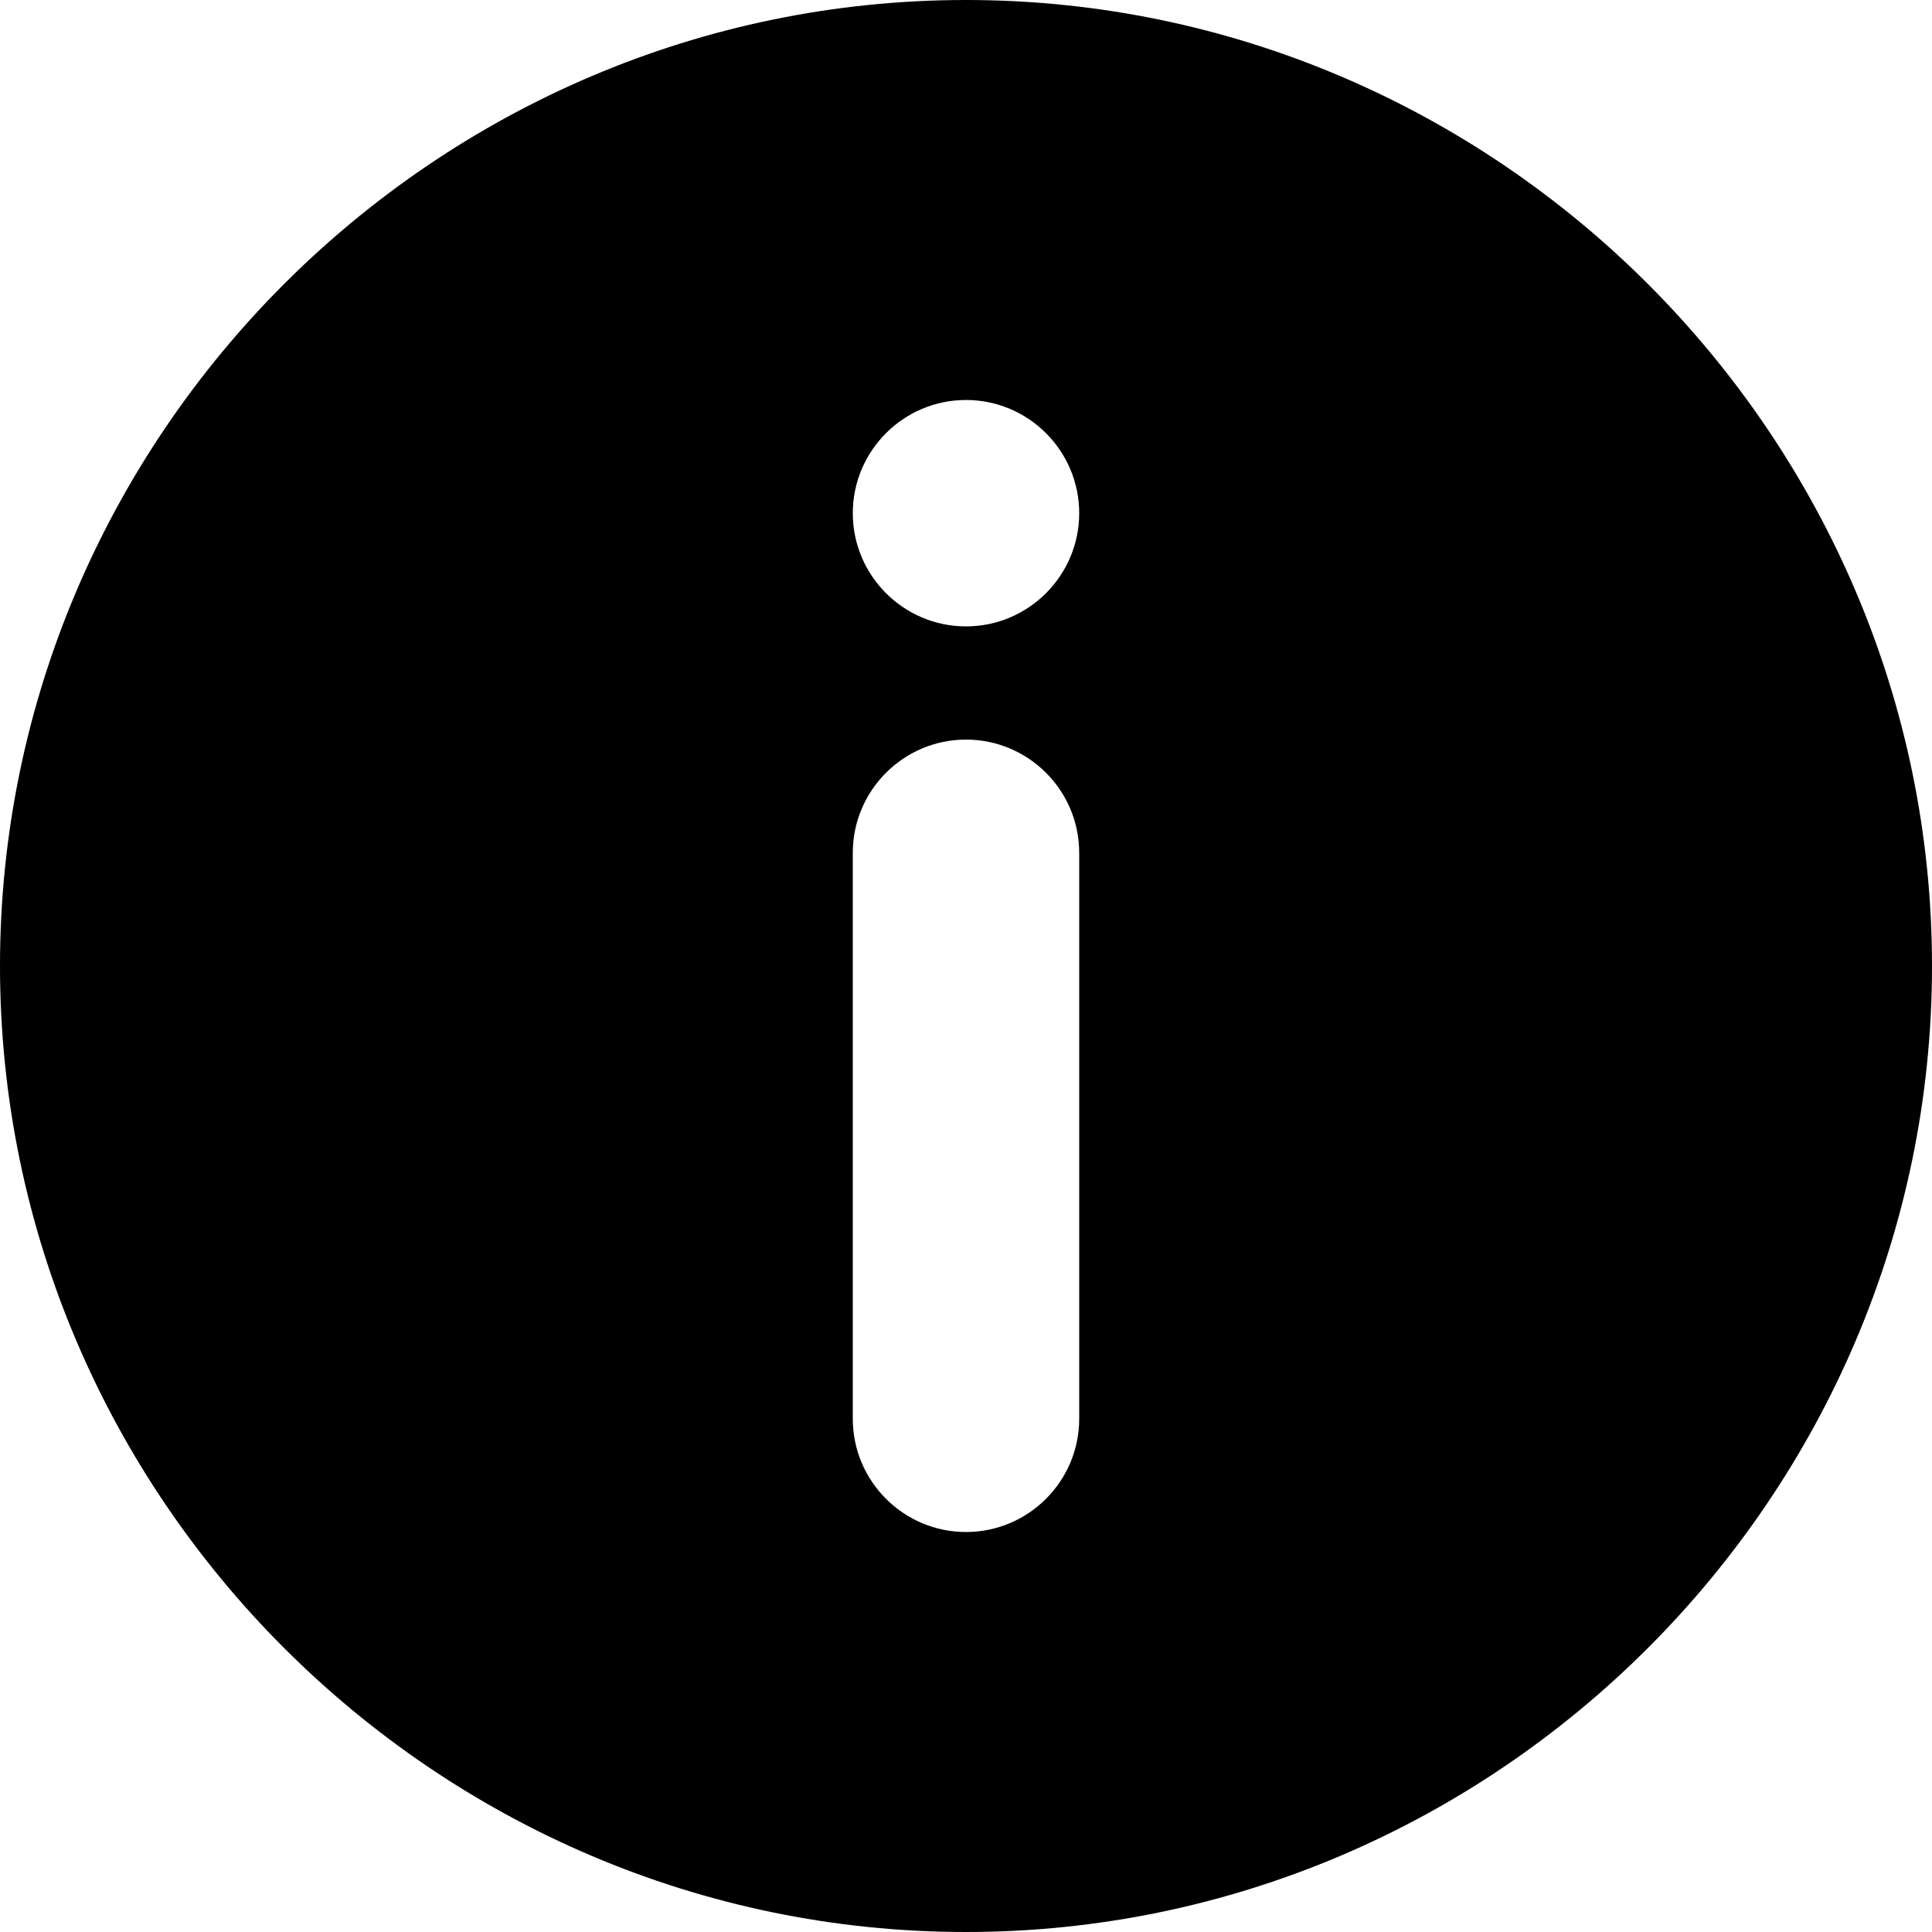
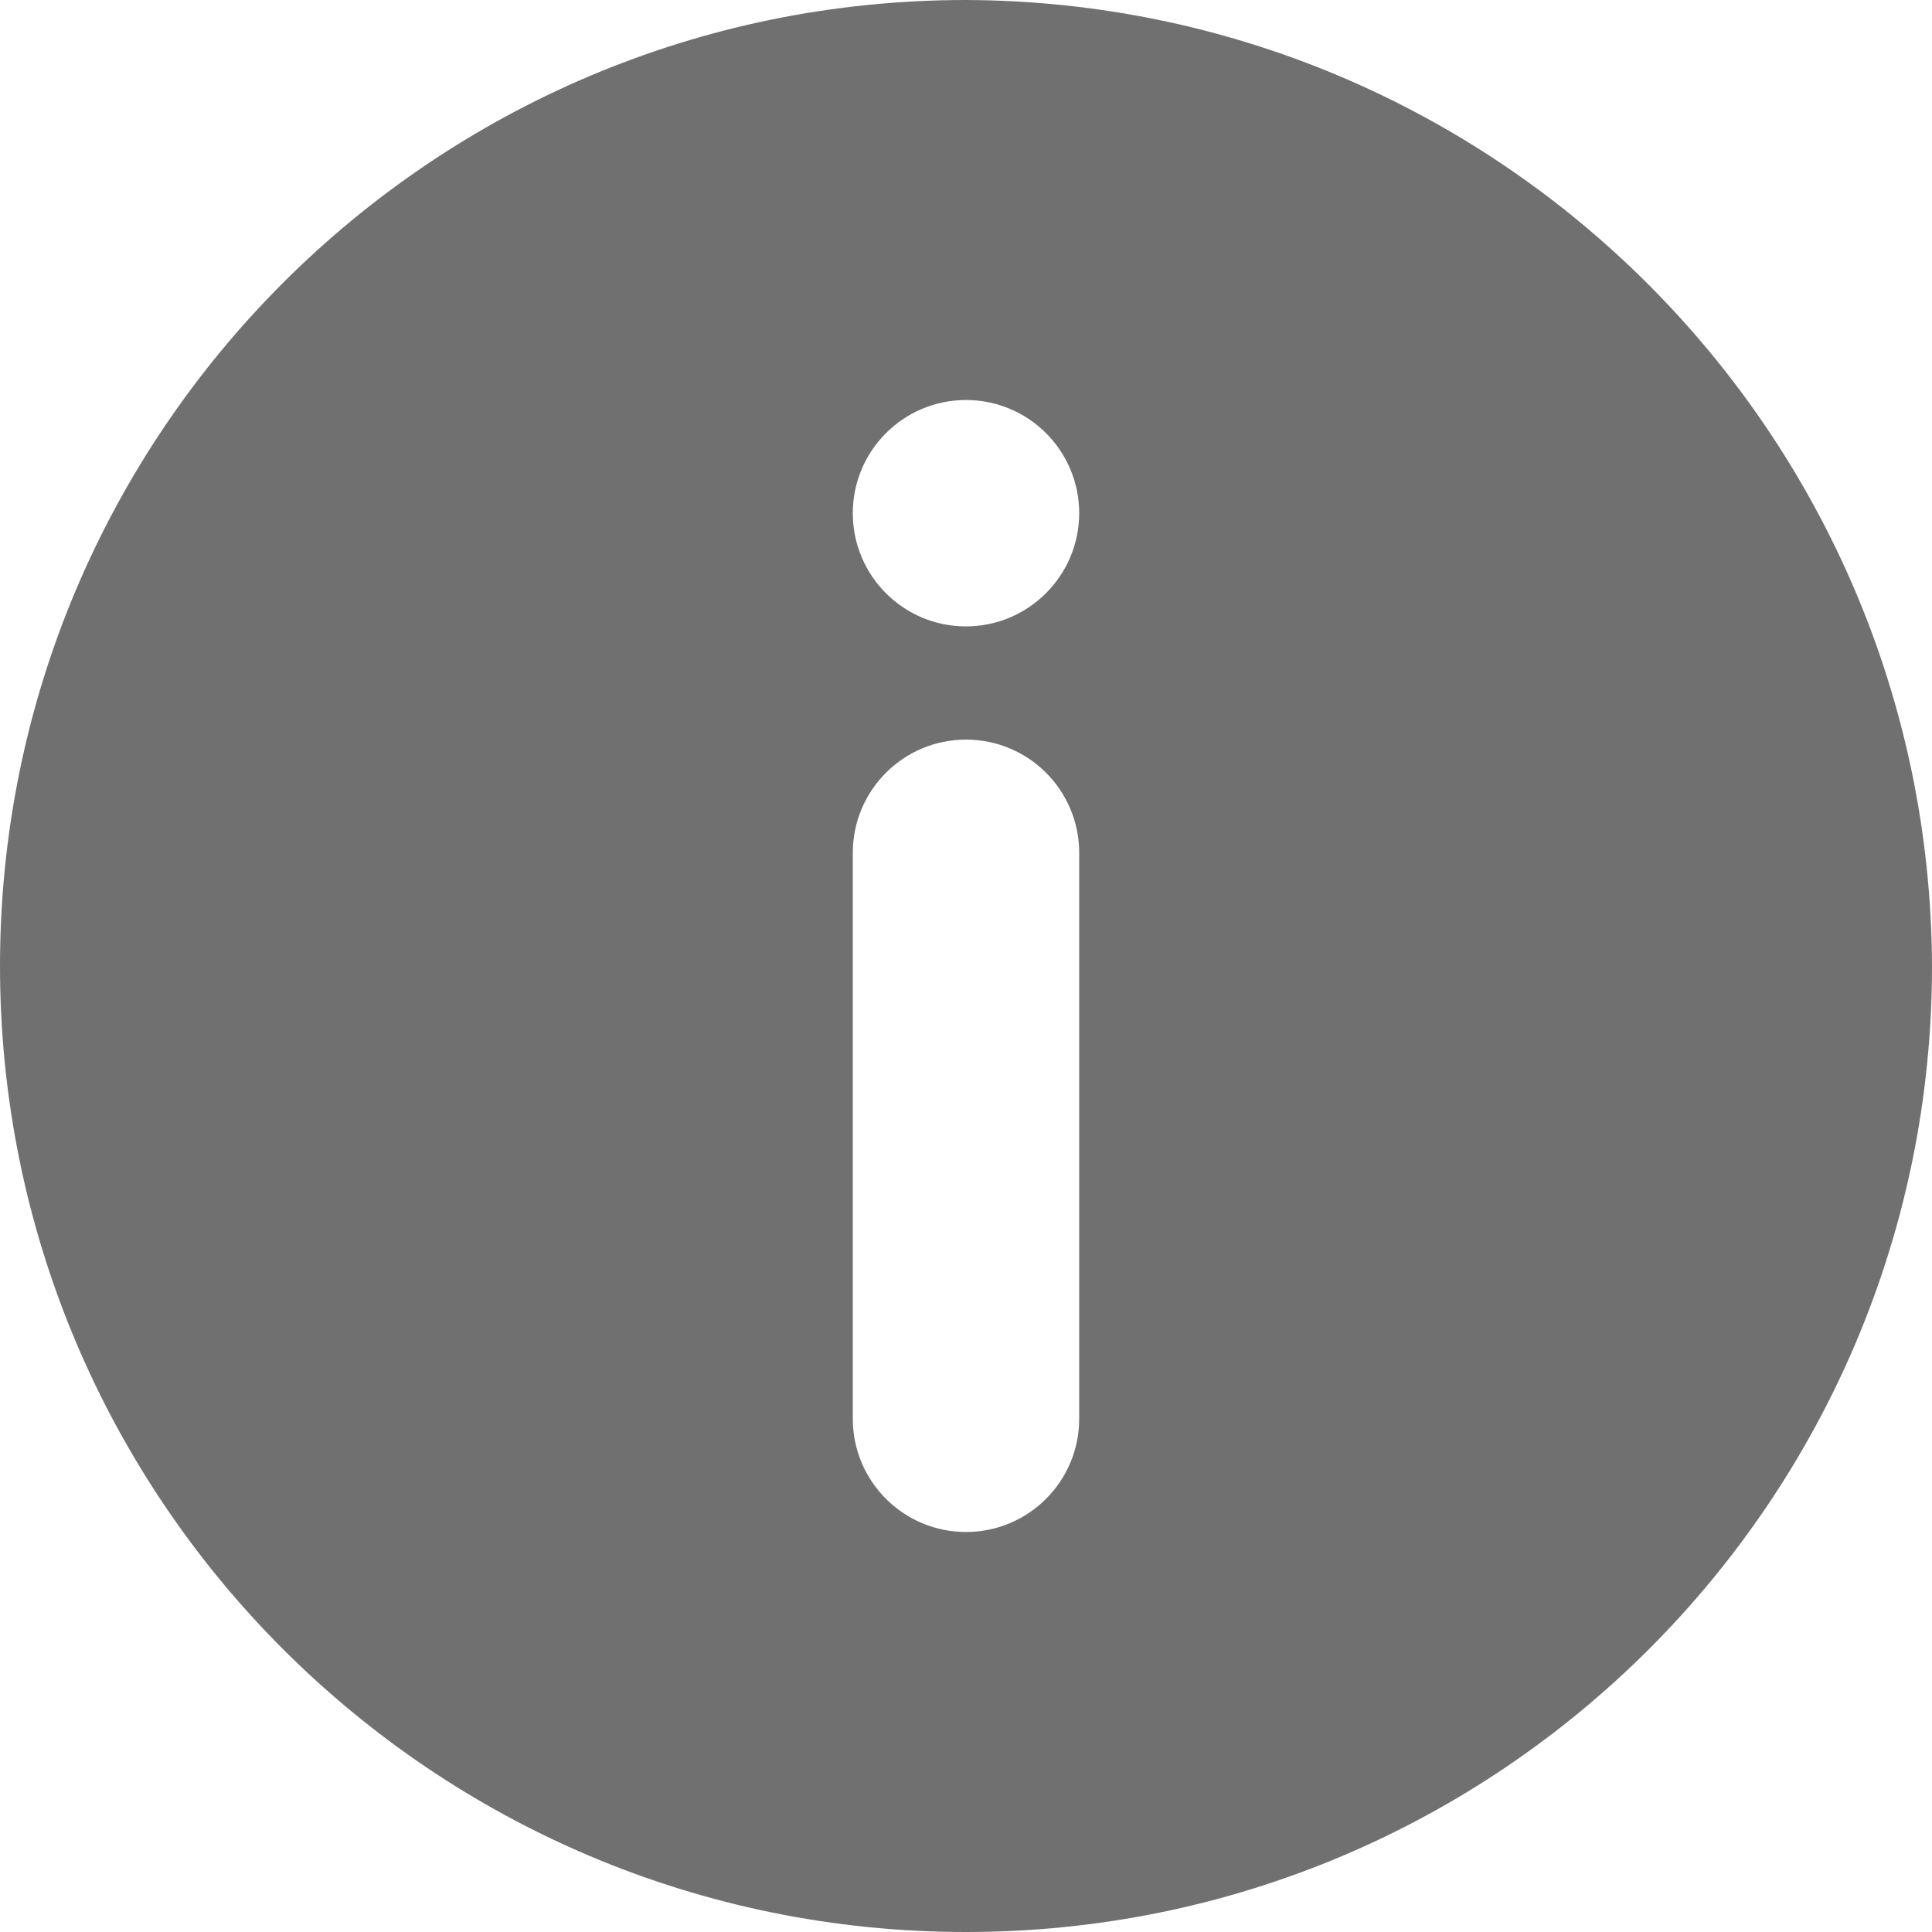
- <svg xmlns="http://www.w3.org/2000/svg" version="1.1" id="Capa_1" x="0px" y="0px" viewBox="0 0 512 512" style="enable-background:new 0 0 512 512;" xml:space="preserve">
-   <g>
-     <g>
-       <path d="M256,0C115.39,0,0,115.39,0,256s115.39,256,256,256s256-115.39,256-256S396.61,0,256,0z M286,376    c0,16.538-13.462,30-30,30c-16.538,0-30-13.462-30-30V226c0-16.538,13.462-30,30-30c16.538,0,30,13.462,30,30V376z M256,166    c-16.538,0-30-13.462-30-30c0-16.538,13.462-30,30-30c16.538,0,30,13.462,30,30C286,152.538,272.538,166,256,166z" />
+ <svg xmlns="http://www.w3.org/2000/svg" width="22" height="22" viewBox="0 0 22 22">
+   <g id="information_2_" data-name="information (2)" transform="translate(-250 -615)">
+     <g id="Group_45" data-name="Group 45" transform="translate(250 615)">
+       <path id="Path_3369" data-name="Path 3369" d="M11,0A11,11,0,1,0,22,11,11.043,11.043,0,0,0,11,0Zm1.289,16.156a1.289,1.289,0,1,1-2.578,0V9.711a1.289,1.289,0,0,1,2.578,0ZM11,7.133a1.289,1.289,0,1,1,1.289-1.289A1.291,1.291,0,0,1,11,7.133Z" fill="#707070" />
    </g>
  </g>
-   <g>
- </g>
-   <g>
- </g>
-   <g>
- </g>
-   <g>
- </g>
-   <g>
- </g>
-   <g>
- </g>
-   <g>
- </g>
-   <g>
- </g>
-   <g>
- </g>
-   <g>
- </g>
-   <g>
- </g>
-   <g>
- </g>
-   <g>
- </g>
-   <g>
- </g>
-   <g>
- </g>
</svg>
